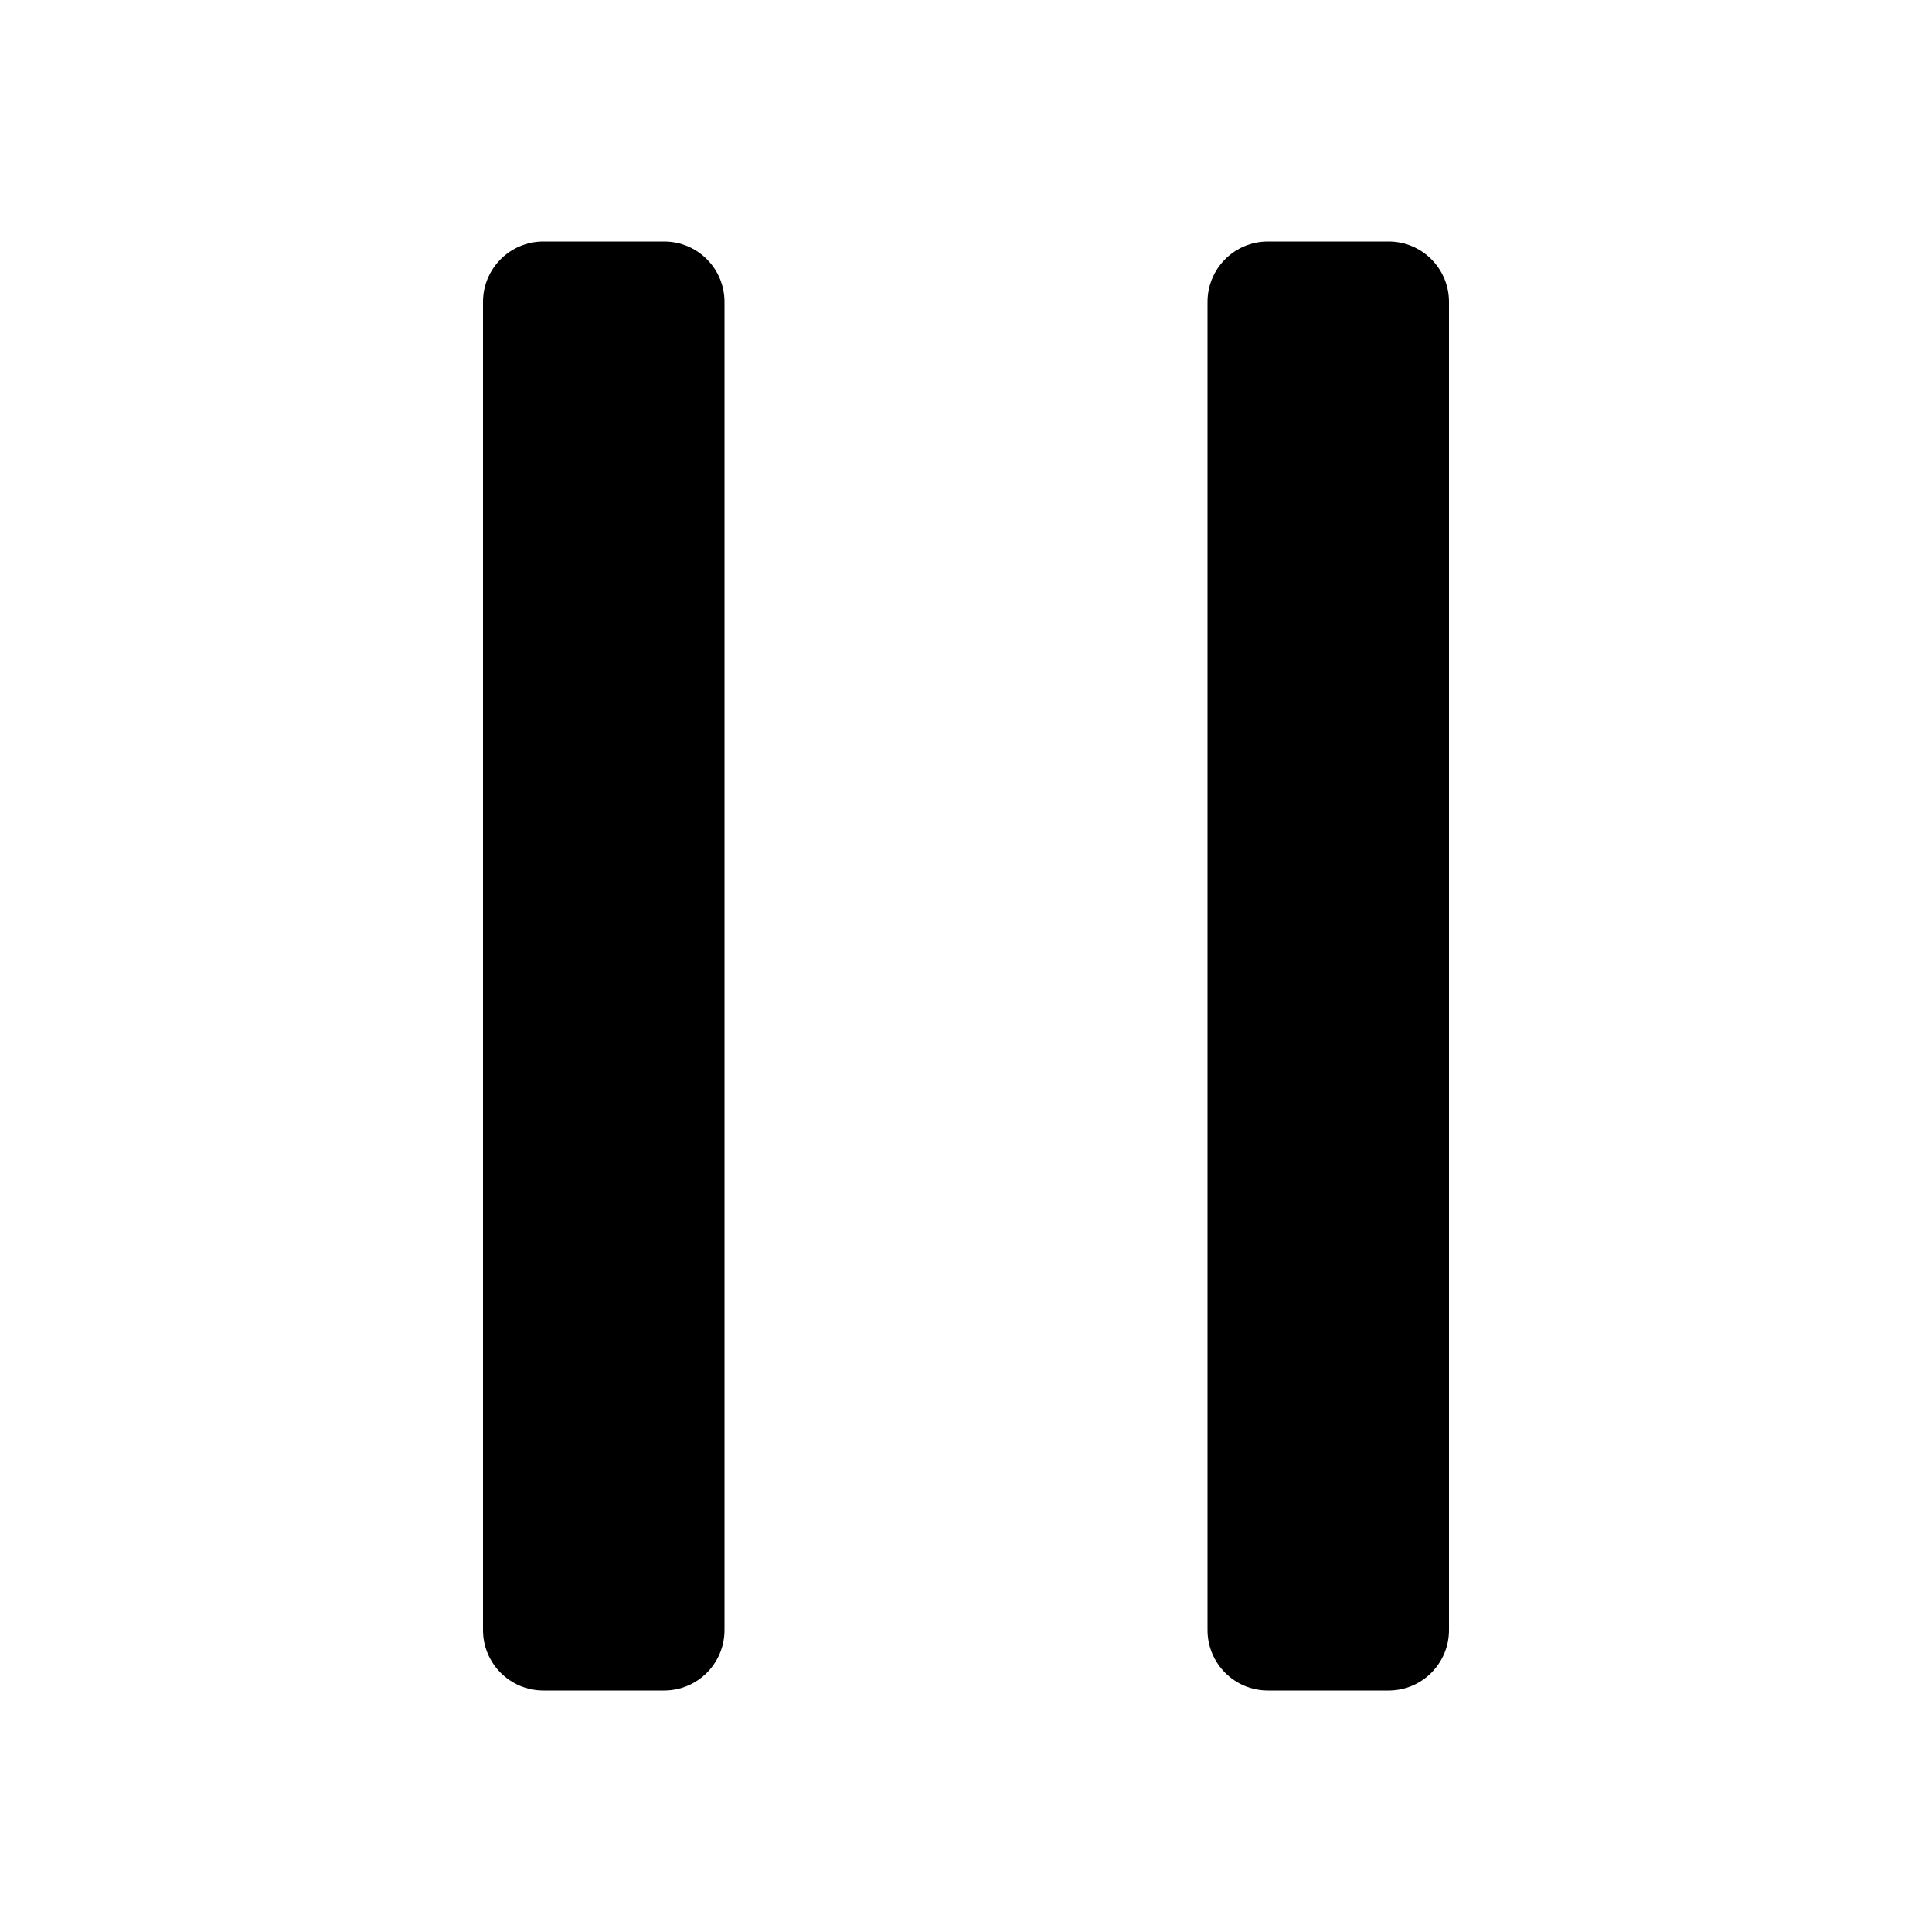
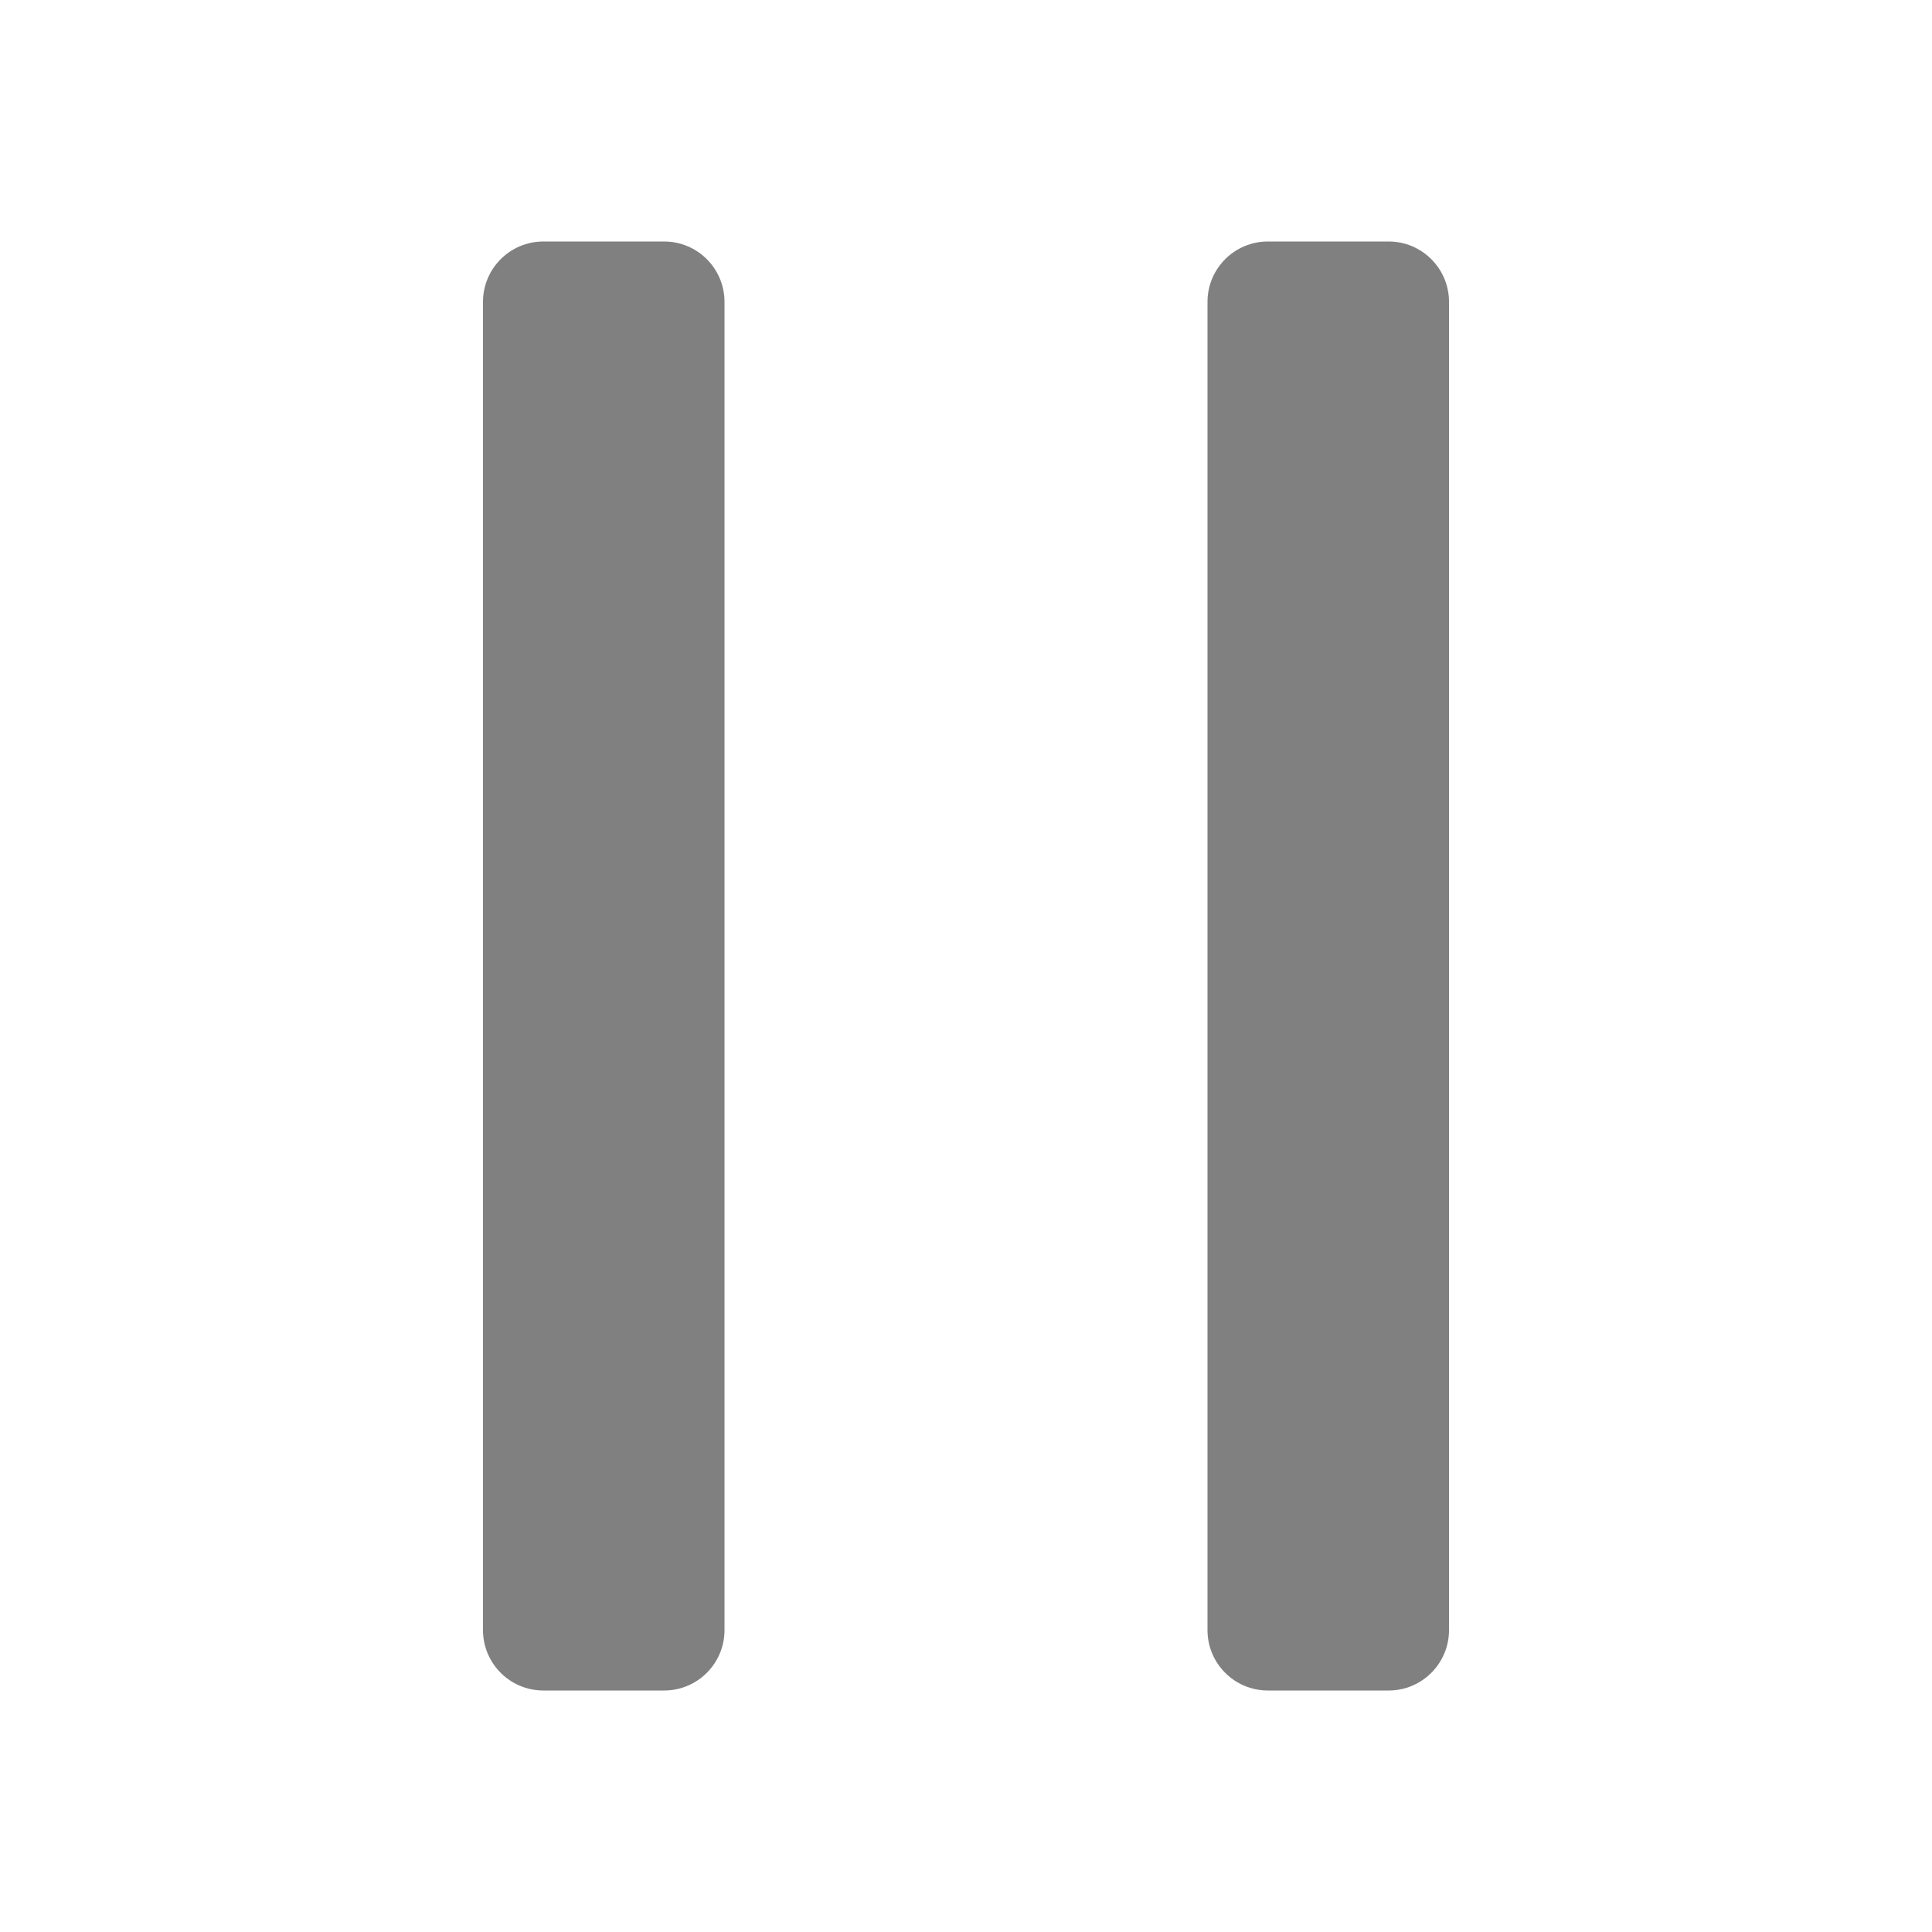
- <svg xmlns="http://www.w3.org/2000/svg" viewBox="0 0 16 16" fill="currentColor" class="w-4 h-4">
+ <svg xmlns="http://www.w3.org/2000/svg" viewBox="0 0 16 16" fill="grey" class="w-4 h-4">
  <path d="M4.5 2a.5.5 0 0 0-.5.5v11a.5.5 0 0 0 .5.5h1a.5.5 0 0 0 .5-.5v-11a.5.5 0 0 0-.5-.5h-1ZM10.5 2a.5.5 0 0 0-.5.5v11a.5.5 0 0 0 .5.5h1a.5.5 0 0 0 .5-.5v-11a.5.5 0 0 0-.5-.5h-1Z" />
</svg>
